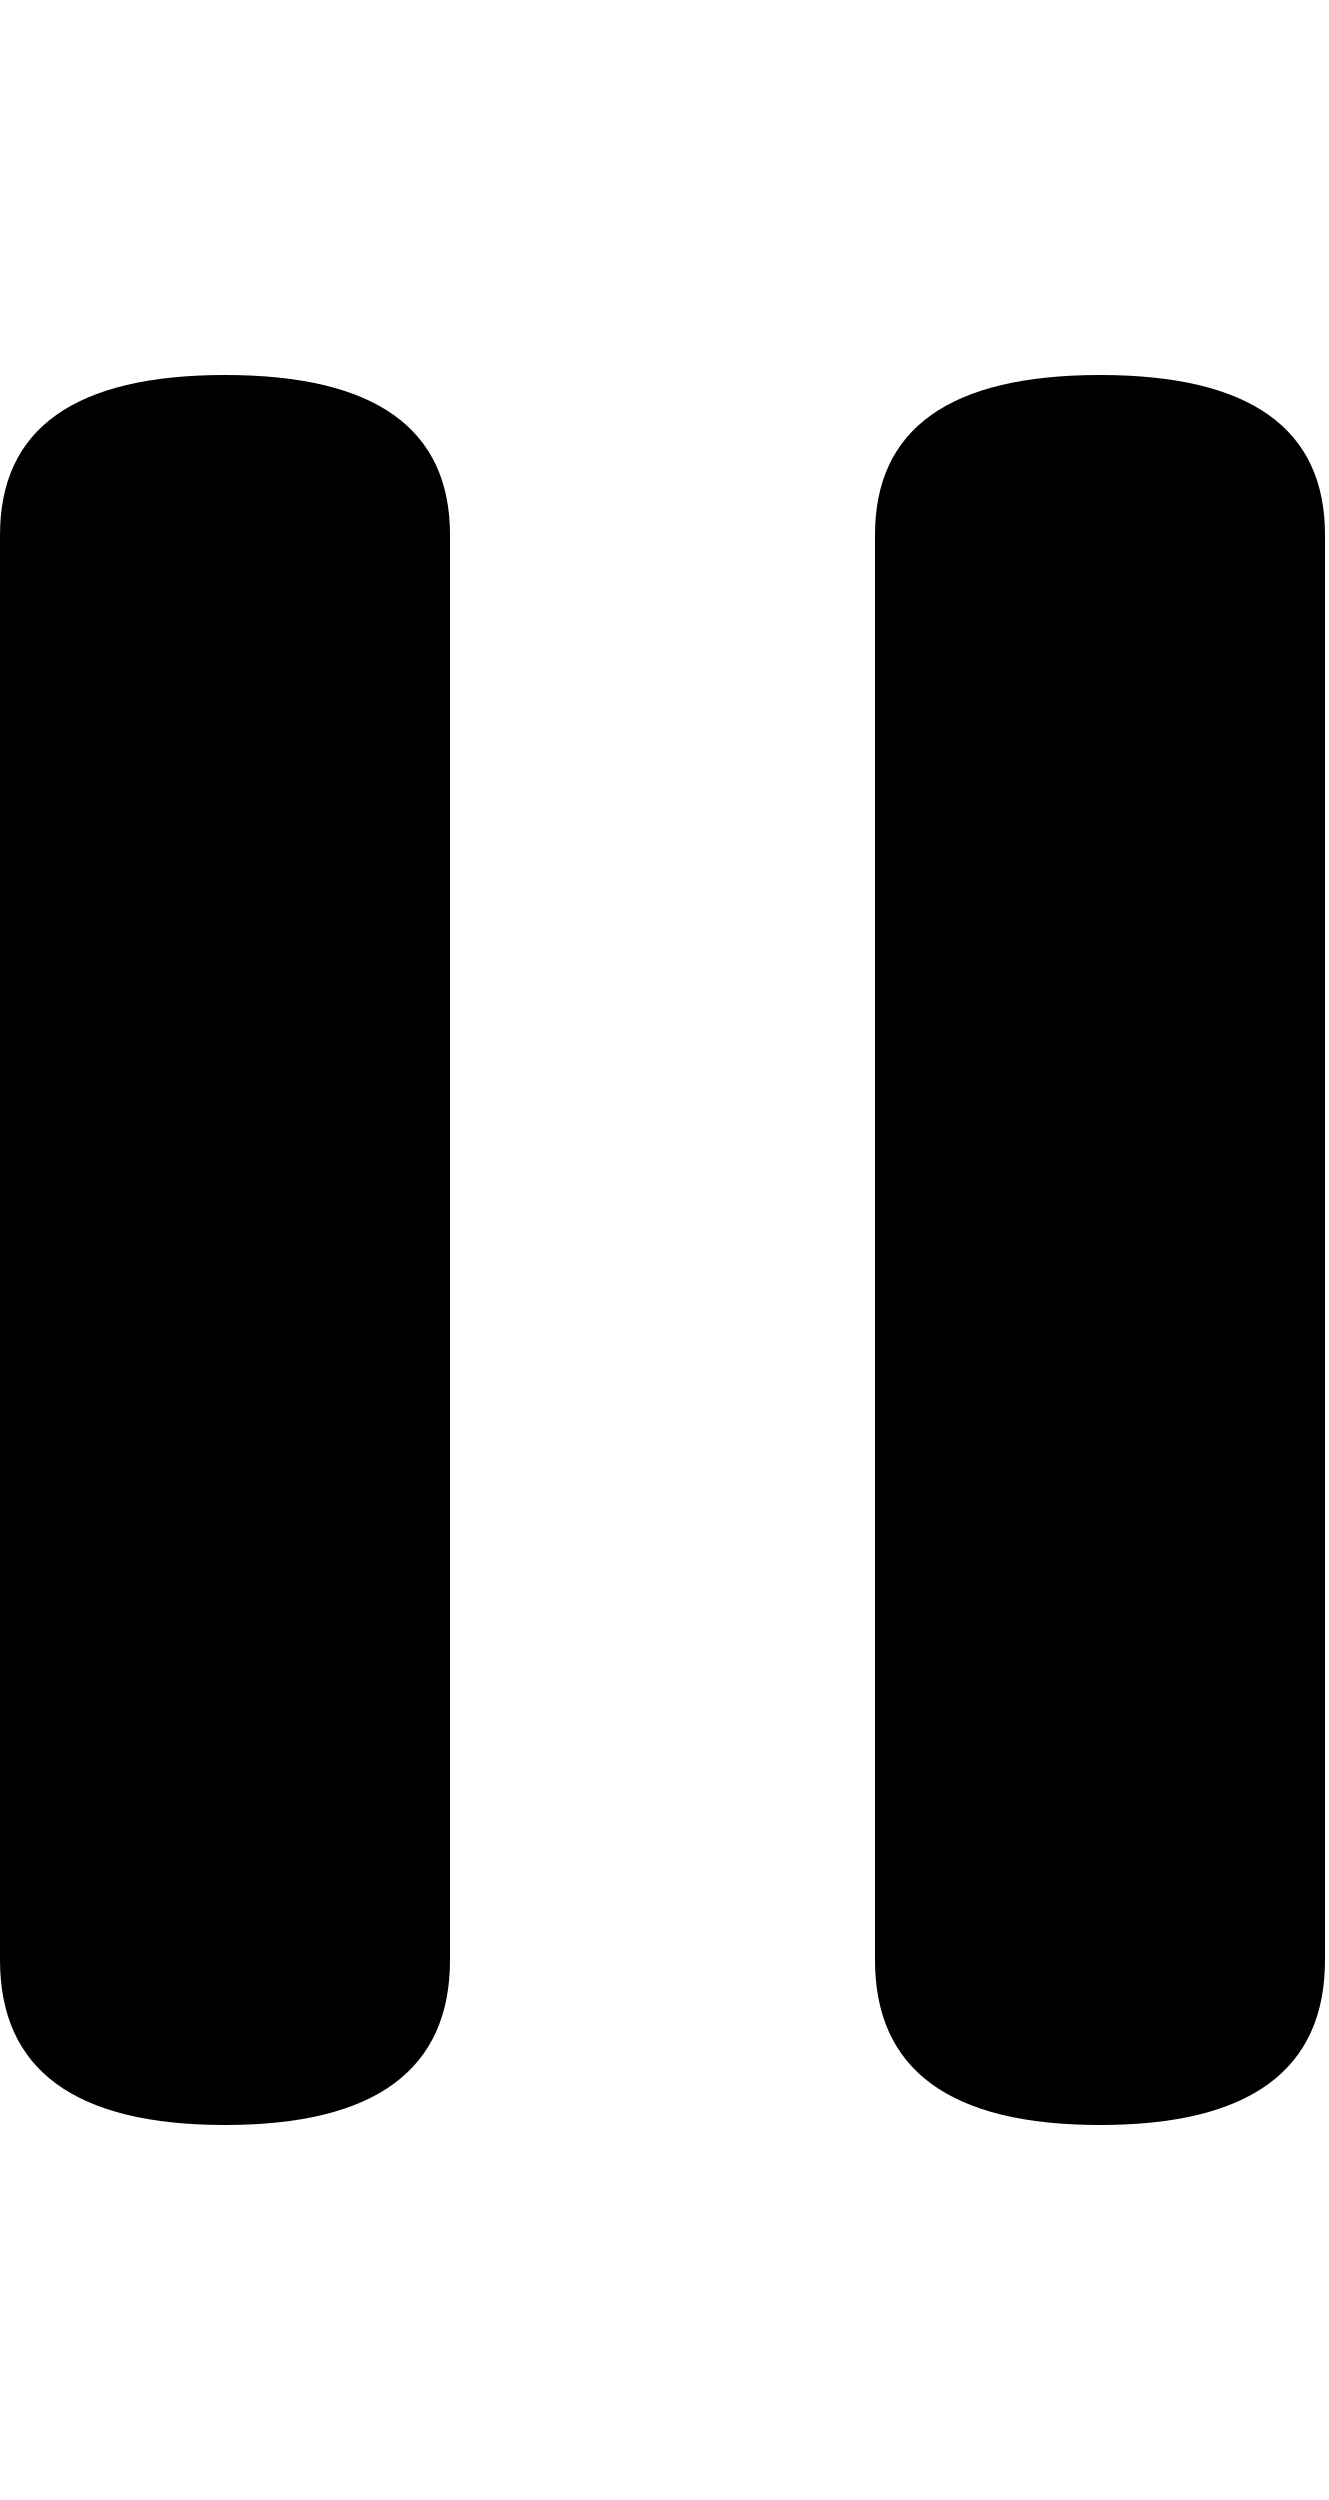
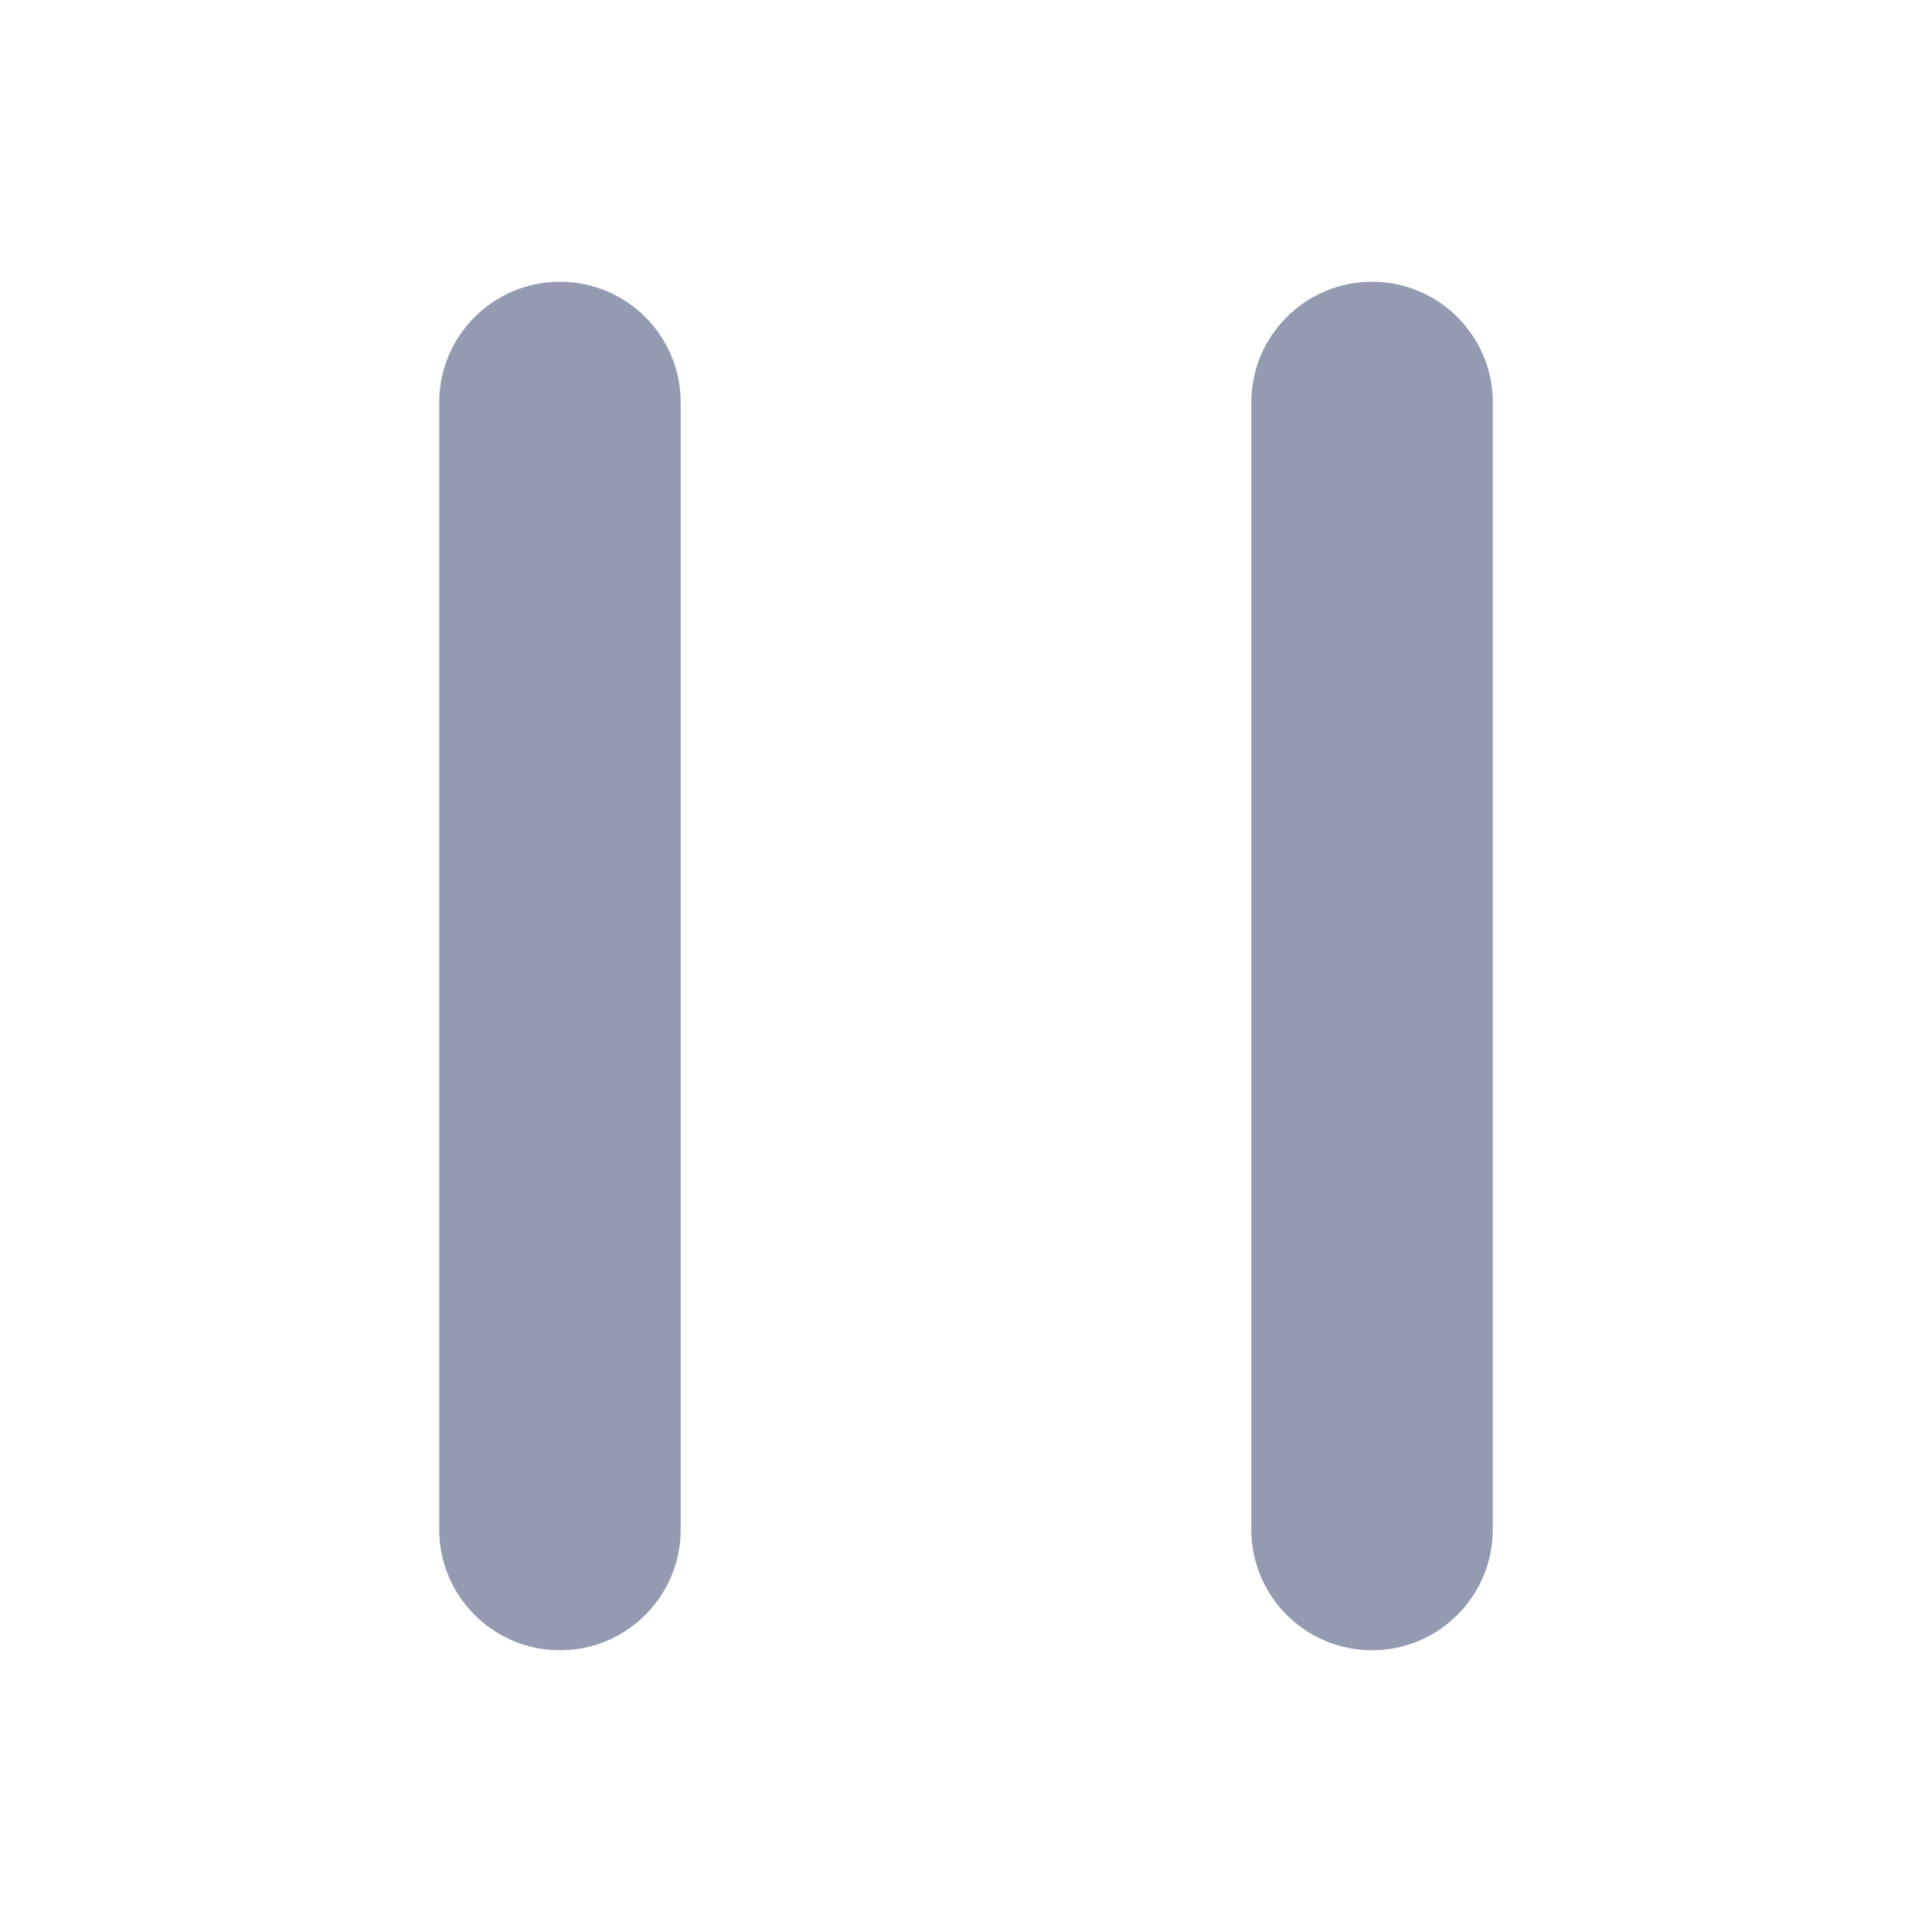
- <svg xmlns="http://www.w3.org/2000/svg" version="1.1" viewBox="0 0 17 32">
-   <path d="M14.080 4.8q2.88 0 2.88 2.048v18.24q0 2.112-2.88 2.112t-2.88-2.112v-18.24q0-2.048 2.88-2.048zM2.88 4.8q2.88 0 2.88 2.048v18.24q0 2.112-2.88 2.112t-2.88-2.112v-18.24q0-2.048 2.88-2.048z" />
+ <svg xmlns="http://www.w3.org/2000/svg" width="24px" height="24px" viewBox="0 0 24 24" version="1.1">
+   <g id="👨🏻‍💻-进行文件" stroke="none" stroke-width="1" fill="none" fill-rule="evenodd">
+     <g id="直播-直播间全屏页" transform="translate(-30, -1045)">
+       <g id="编组-40" transform="translate(0, 960)">
+         <g id="暂停" transform="translate(30, 85)">
+           <rect id="矩形" x="0" y="0" width="24" height="24" />
+           <rect id="矩形" fill="#949BB1" x="5.456" y="3.5" width="3" height="17" rx="1.5" />
+           <rect id="矩形备份-23" fill="#949BB1" x="15.544" y="3.5" width="3" height="17" rx="1.5" />
+         </g>
+       </g>
+     </g>
+   </g>
</svg>
